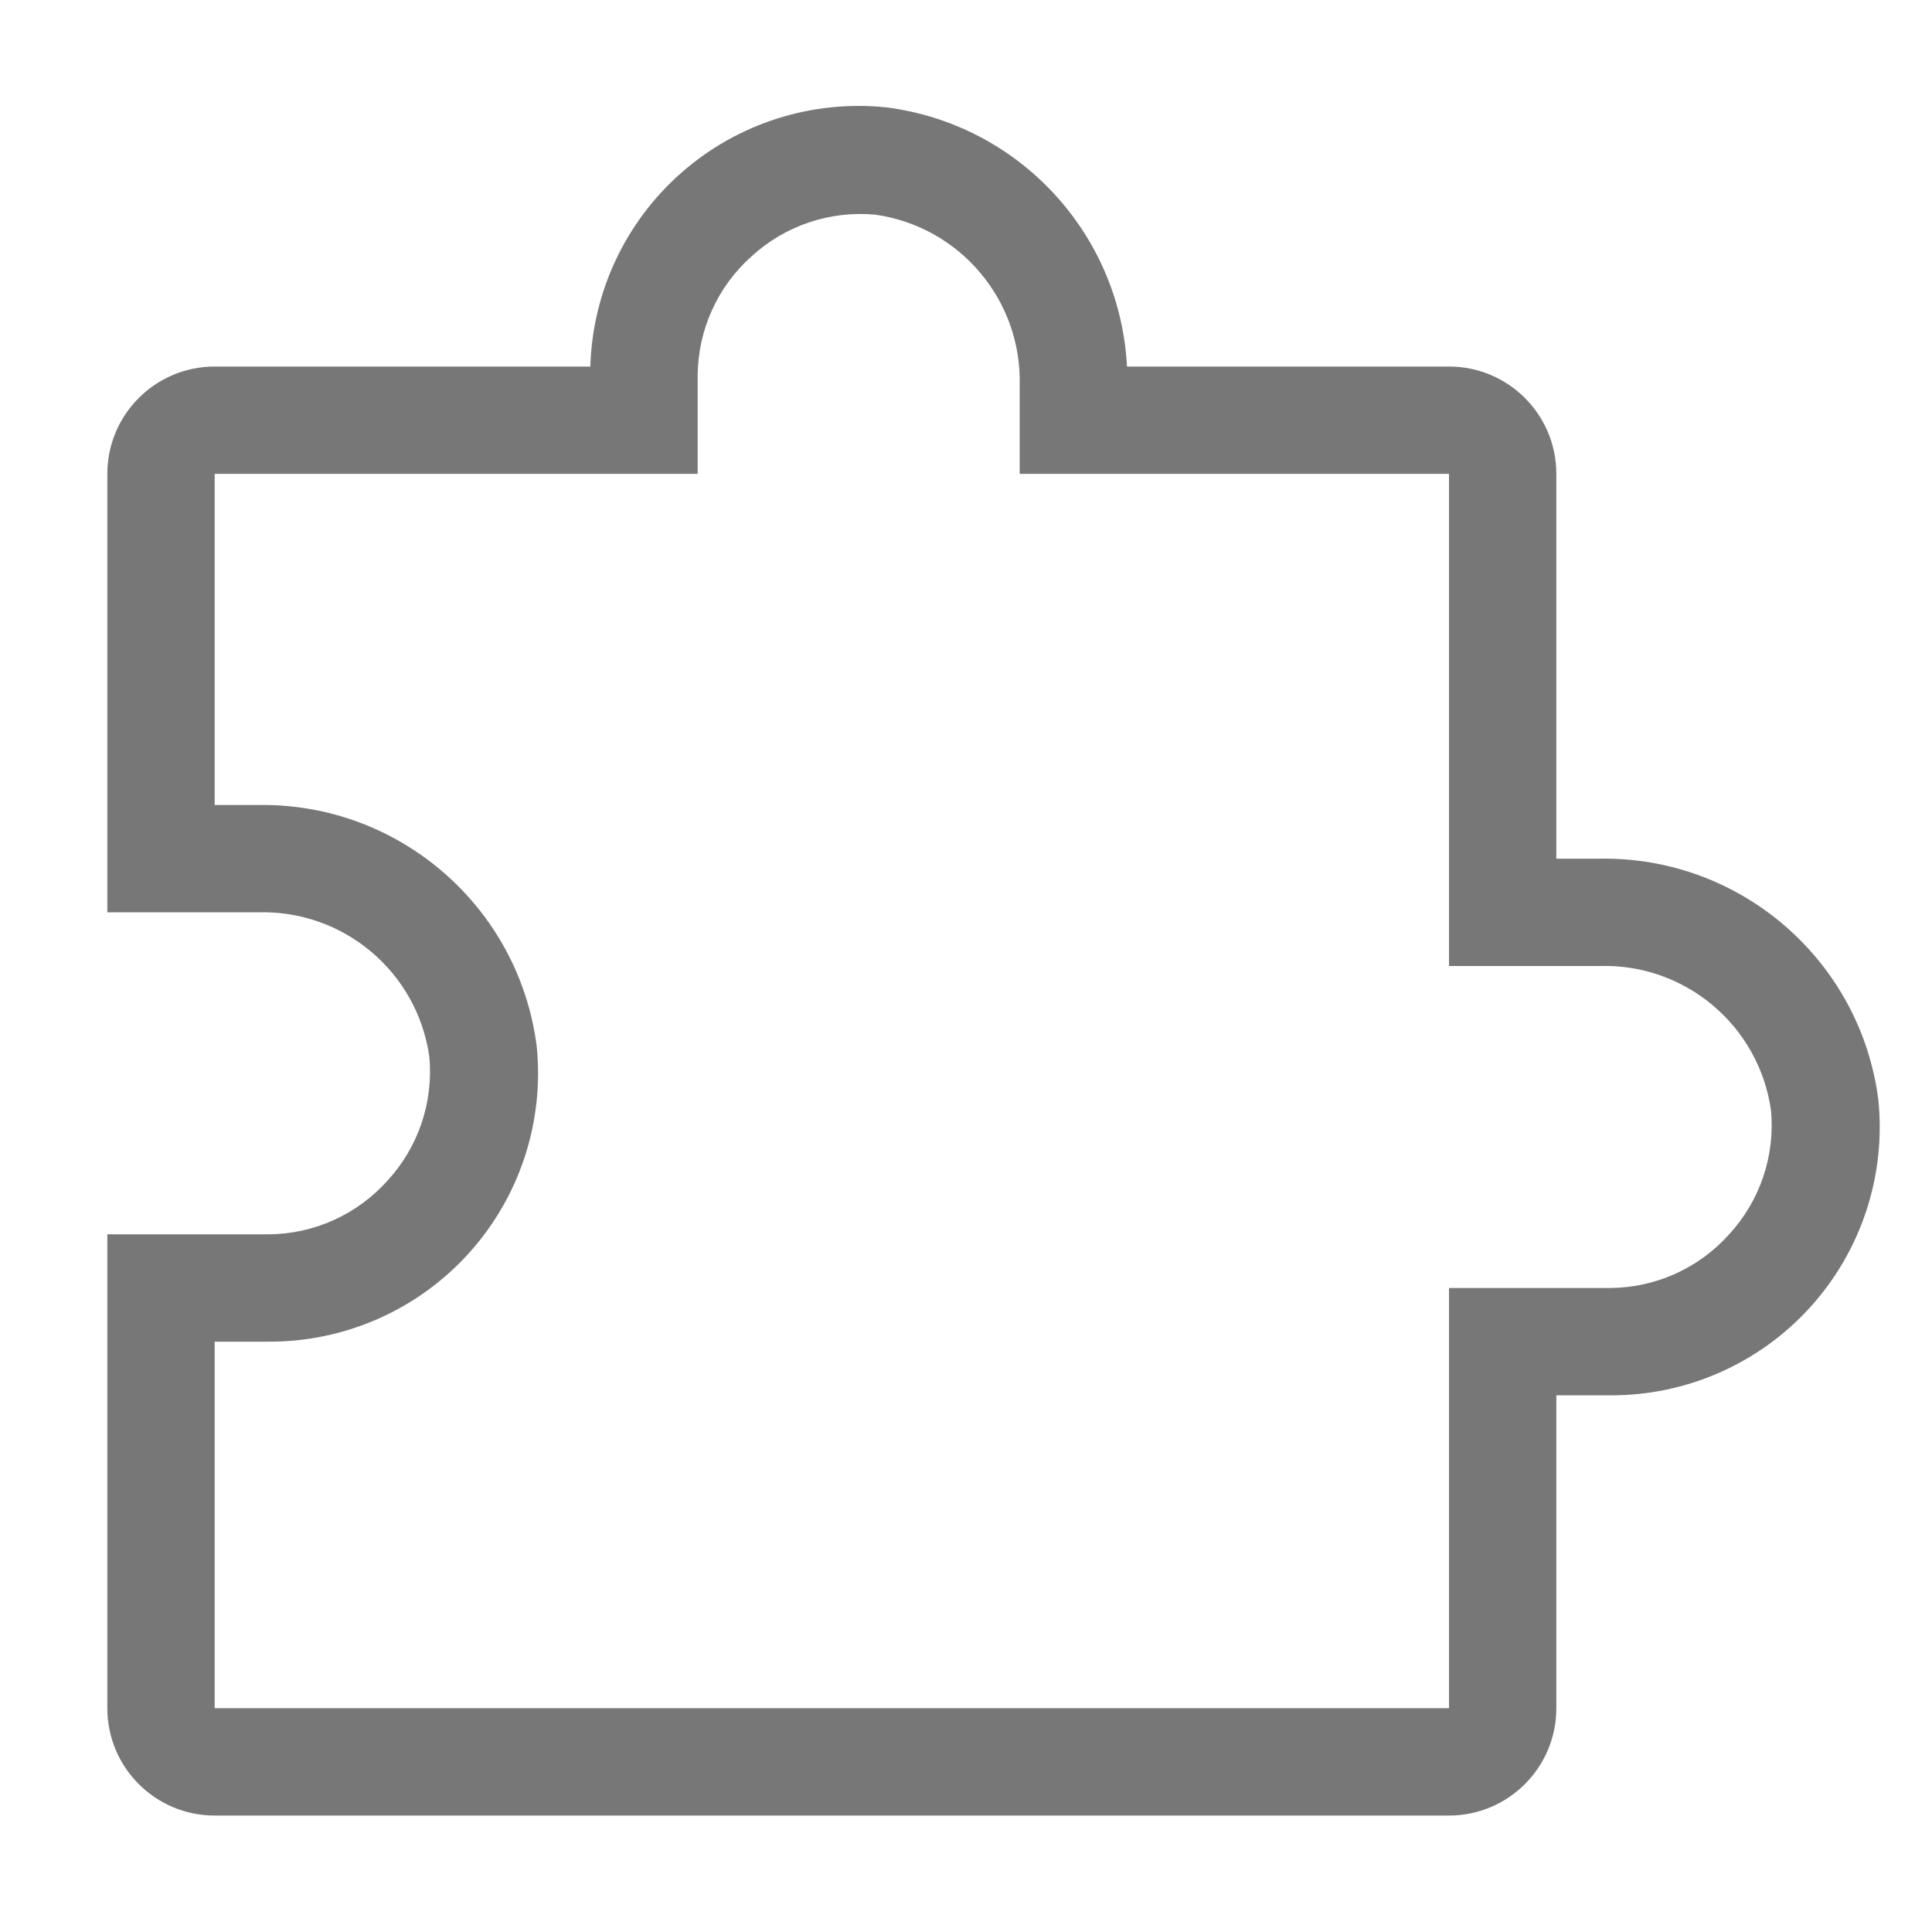
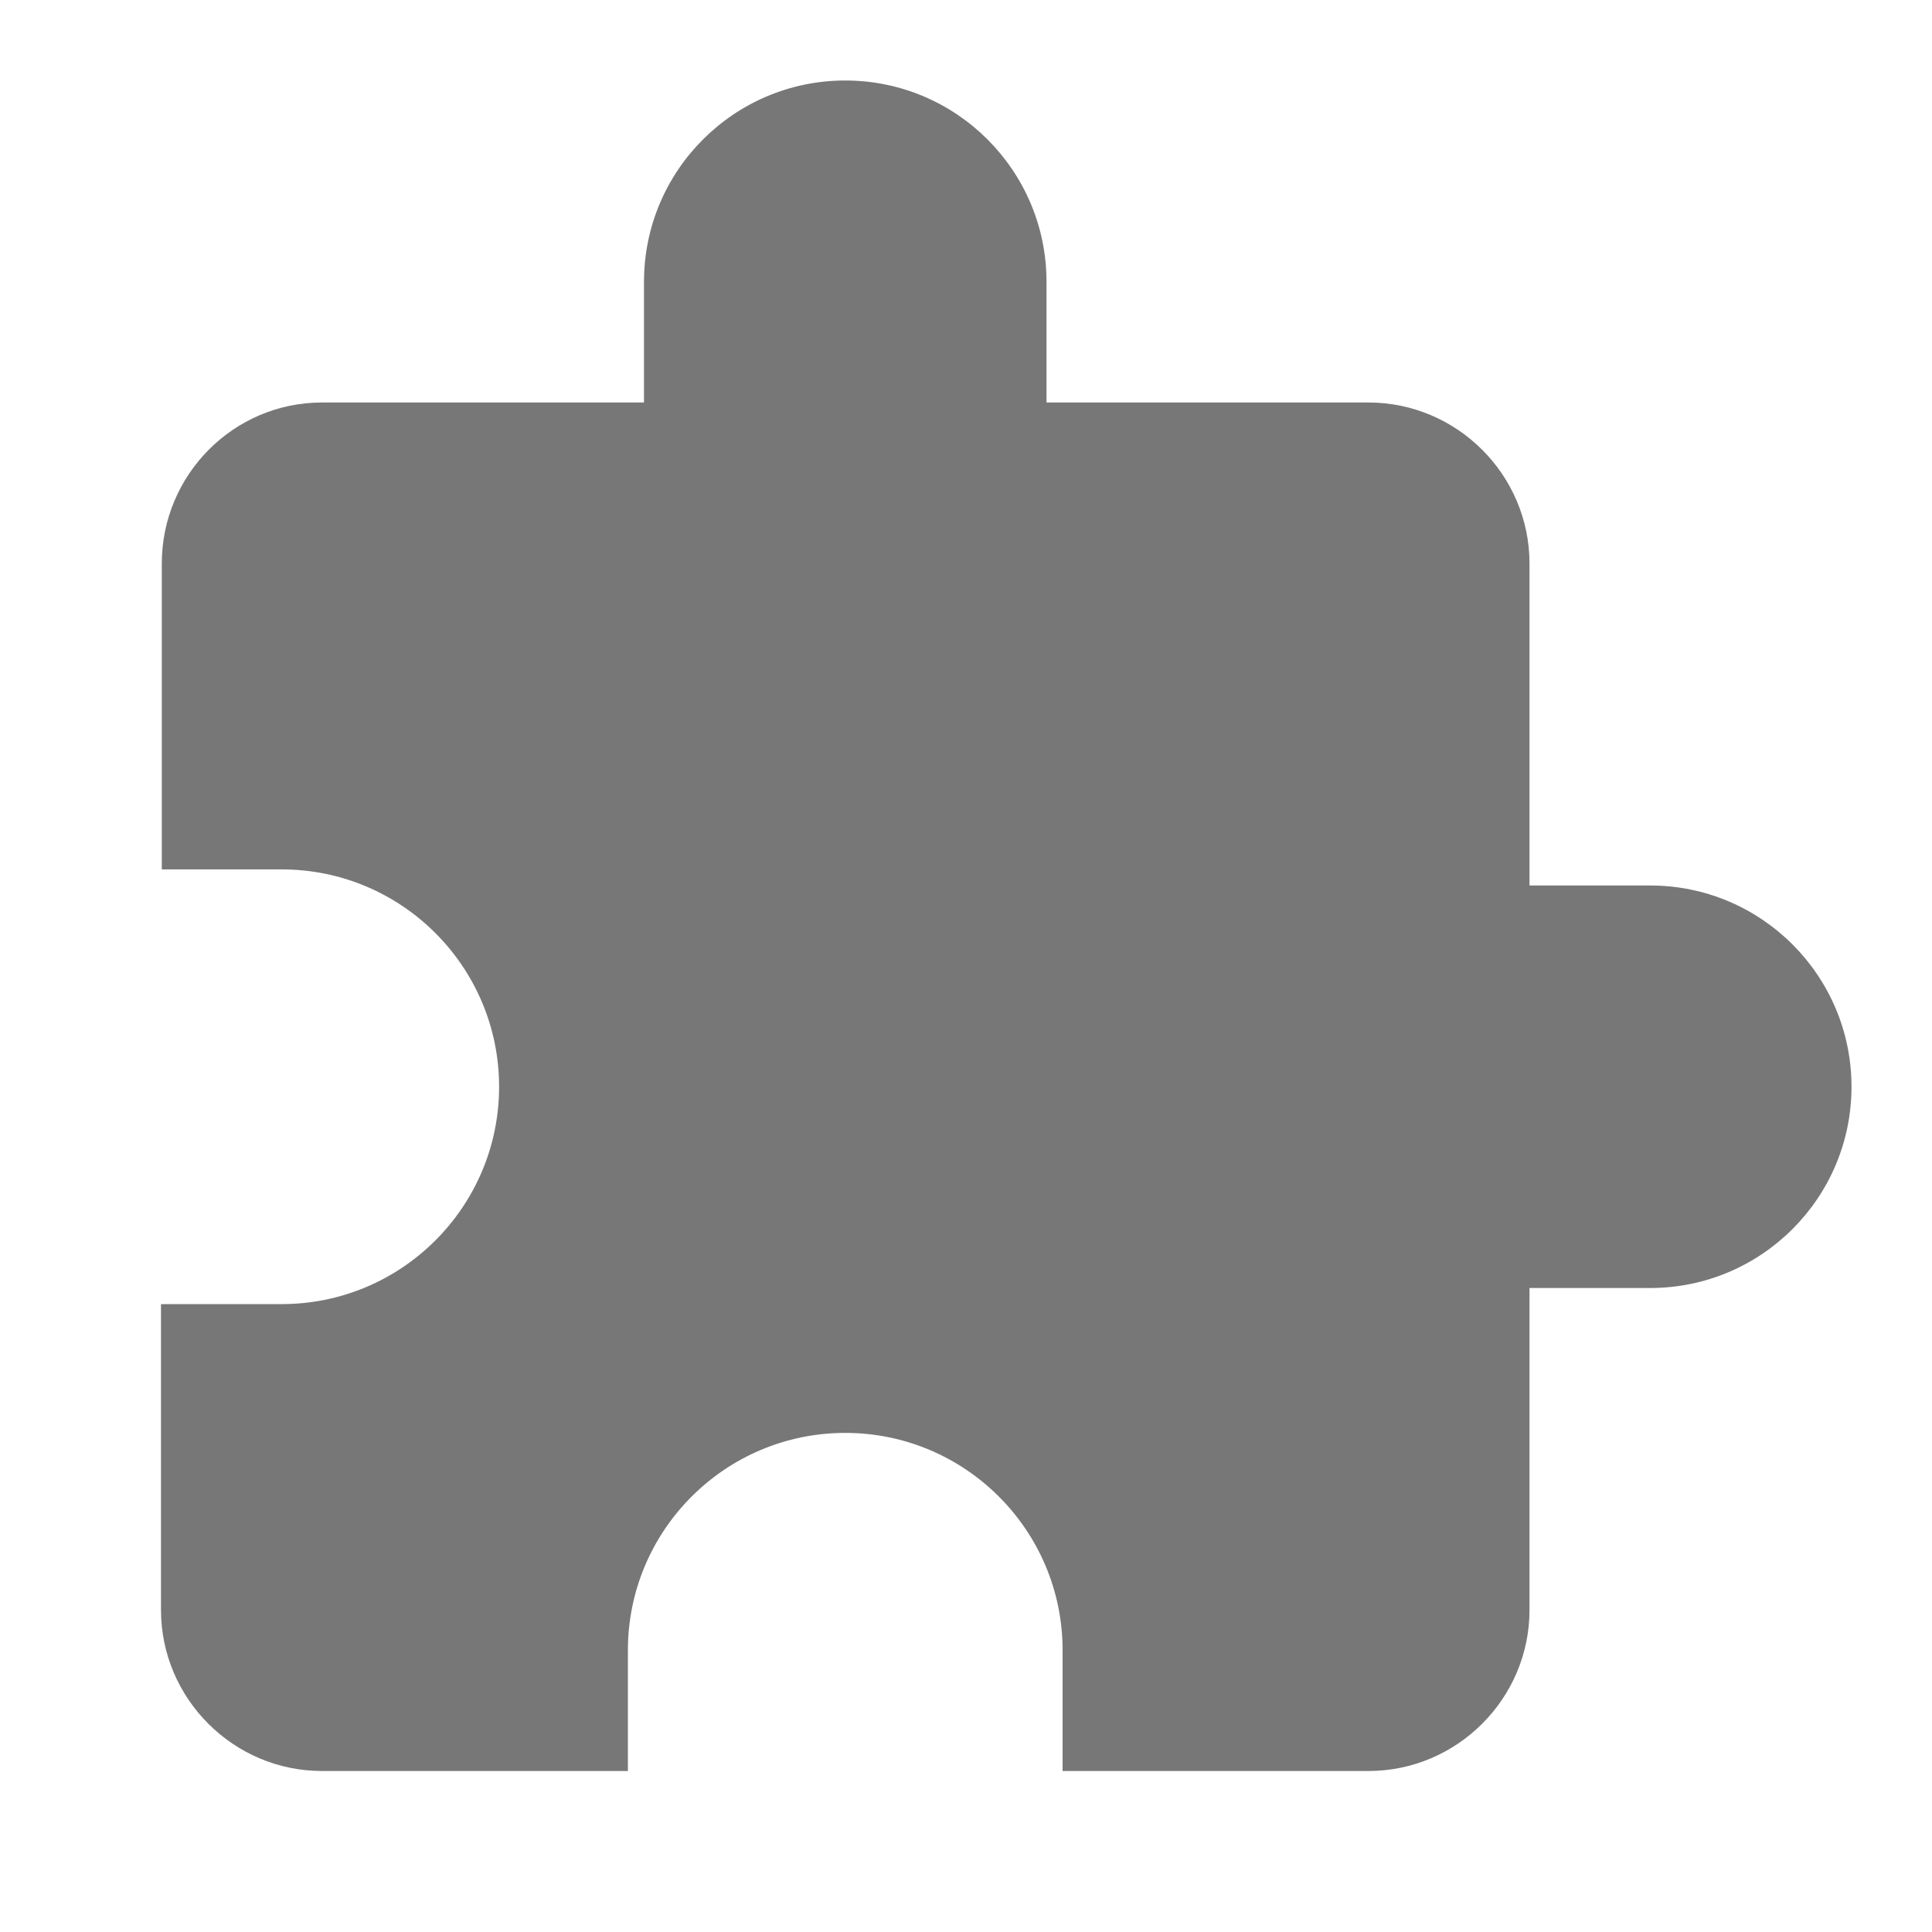
- <svg xmlns="http://www.w3.org/2000/svg" width="36px" height="36px" viewBox="0 0 36 36" version="1.1" preserveAspectRatio="xMidYMid meet">
-   <style type="text/css">
-     .st0{fill:#777;}
-   </style>
-   <path d="M29.81,16H29V8.83a2,2,0,0,0-2-2H21A5.14,5.14,0,0,0,16.51,2,5,5,0,0,0,11,6.83H4a2,2,0,0,0-2,2V17H4.81A3.13,3.13,0,0,1,8,19.69,3,3,0,0,1,7.22,22,3,3,0,0,1,5,23H2v8.83a2,2,0,0,0,2,2H27a2,2,0,0,0,2-2V26h1a5,5,0,0,0,5-5.51A5.15,5.15,0,0,0,29.81,16Zm2.41,7A3,3,0,0,1,30,24H27v7.83H4V25H5a5,5,0,0,0,5-5.51A5.15,5.15,0,0,0,4.81,15H4V8.83h9V7a3,3,0,0,1,1-2.22A3,3,0,0,1,16.31,4,3.13,3.13,0,0,1,19,7.19V8.83h8V18h2.81A3.13,3.13,0,0,1,33,20.69,3,3,0,0,1,32.22,23Z" class="clr-i-outline clr-i-outline-path-1 st0" />
-   <rect class="st0" x="0" y="0" width="36" height="36" fill-opacity="0" />
+ <svg xmlns="http://www.w3.org/2000/svg" viewBox="0 0 24 24">
+   <g fill="#777" transform="translate(0, 0) scale(1, 1) ">
+     <path d="M20.5 11H19V7c0-1.1-.9-2-2-2h-4V3.5C13 2.12 11.88 1 10.5 1S8 2.12 8 3.5V5H4c-1.1 0-1.99.9-1.99 2v3.8H3.5c1.49 0 2.7 1.21 2.7 2.7s-1.21 2.7-2.7 2.7H2V20c0 1.1.9 2 2 2h3.8v-1.5c0-1.49 1.21-2.7 2.7-2.7 1.49 0 2.7 1.21 2.7 2.7V22H17c1.1 0 2-.9 2-2v-4h1.5c1.38 0 2.5-1.12 2.5-2.5S21.88 11 20.5 11z" />
+   </g>
</svg>
